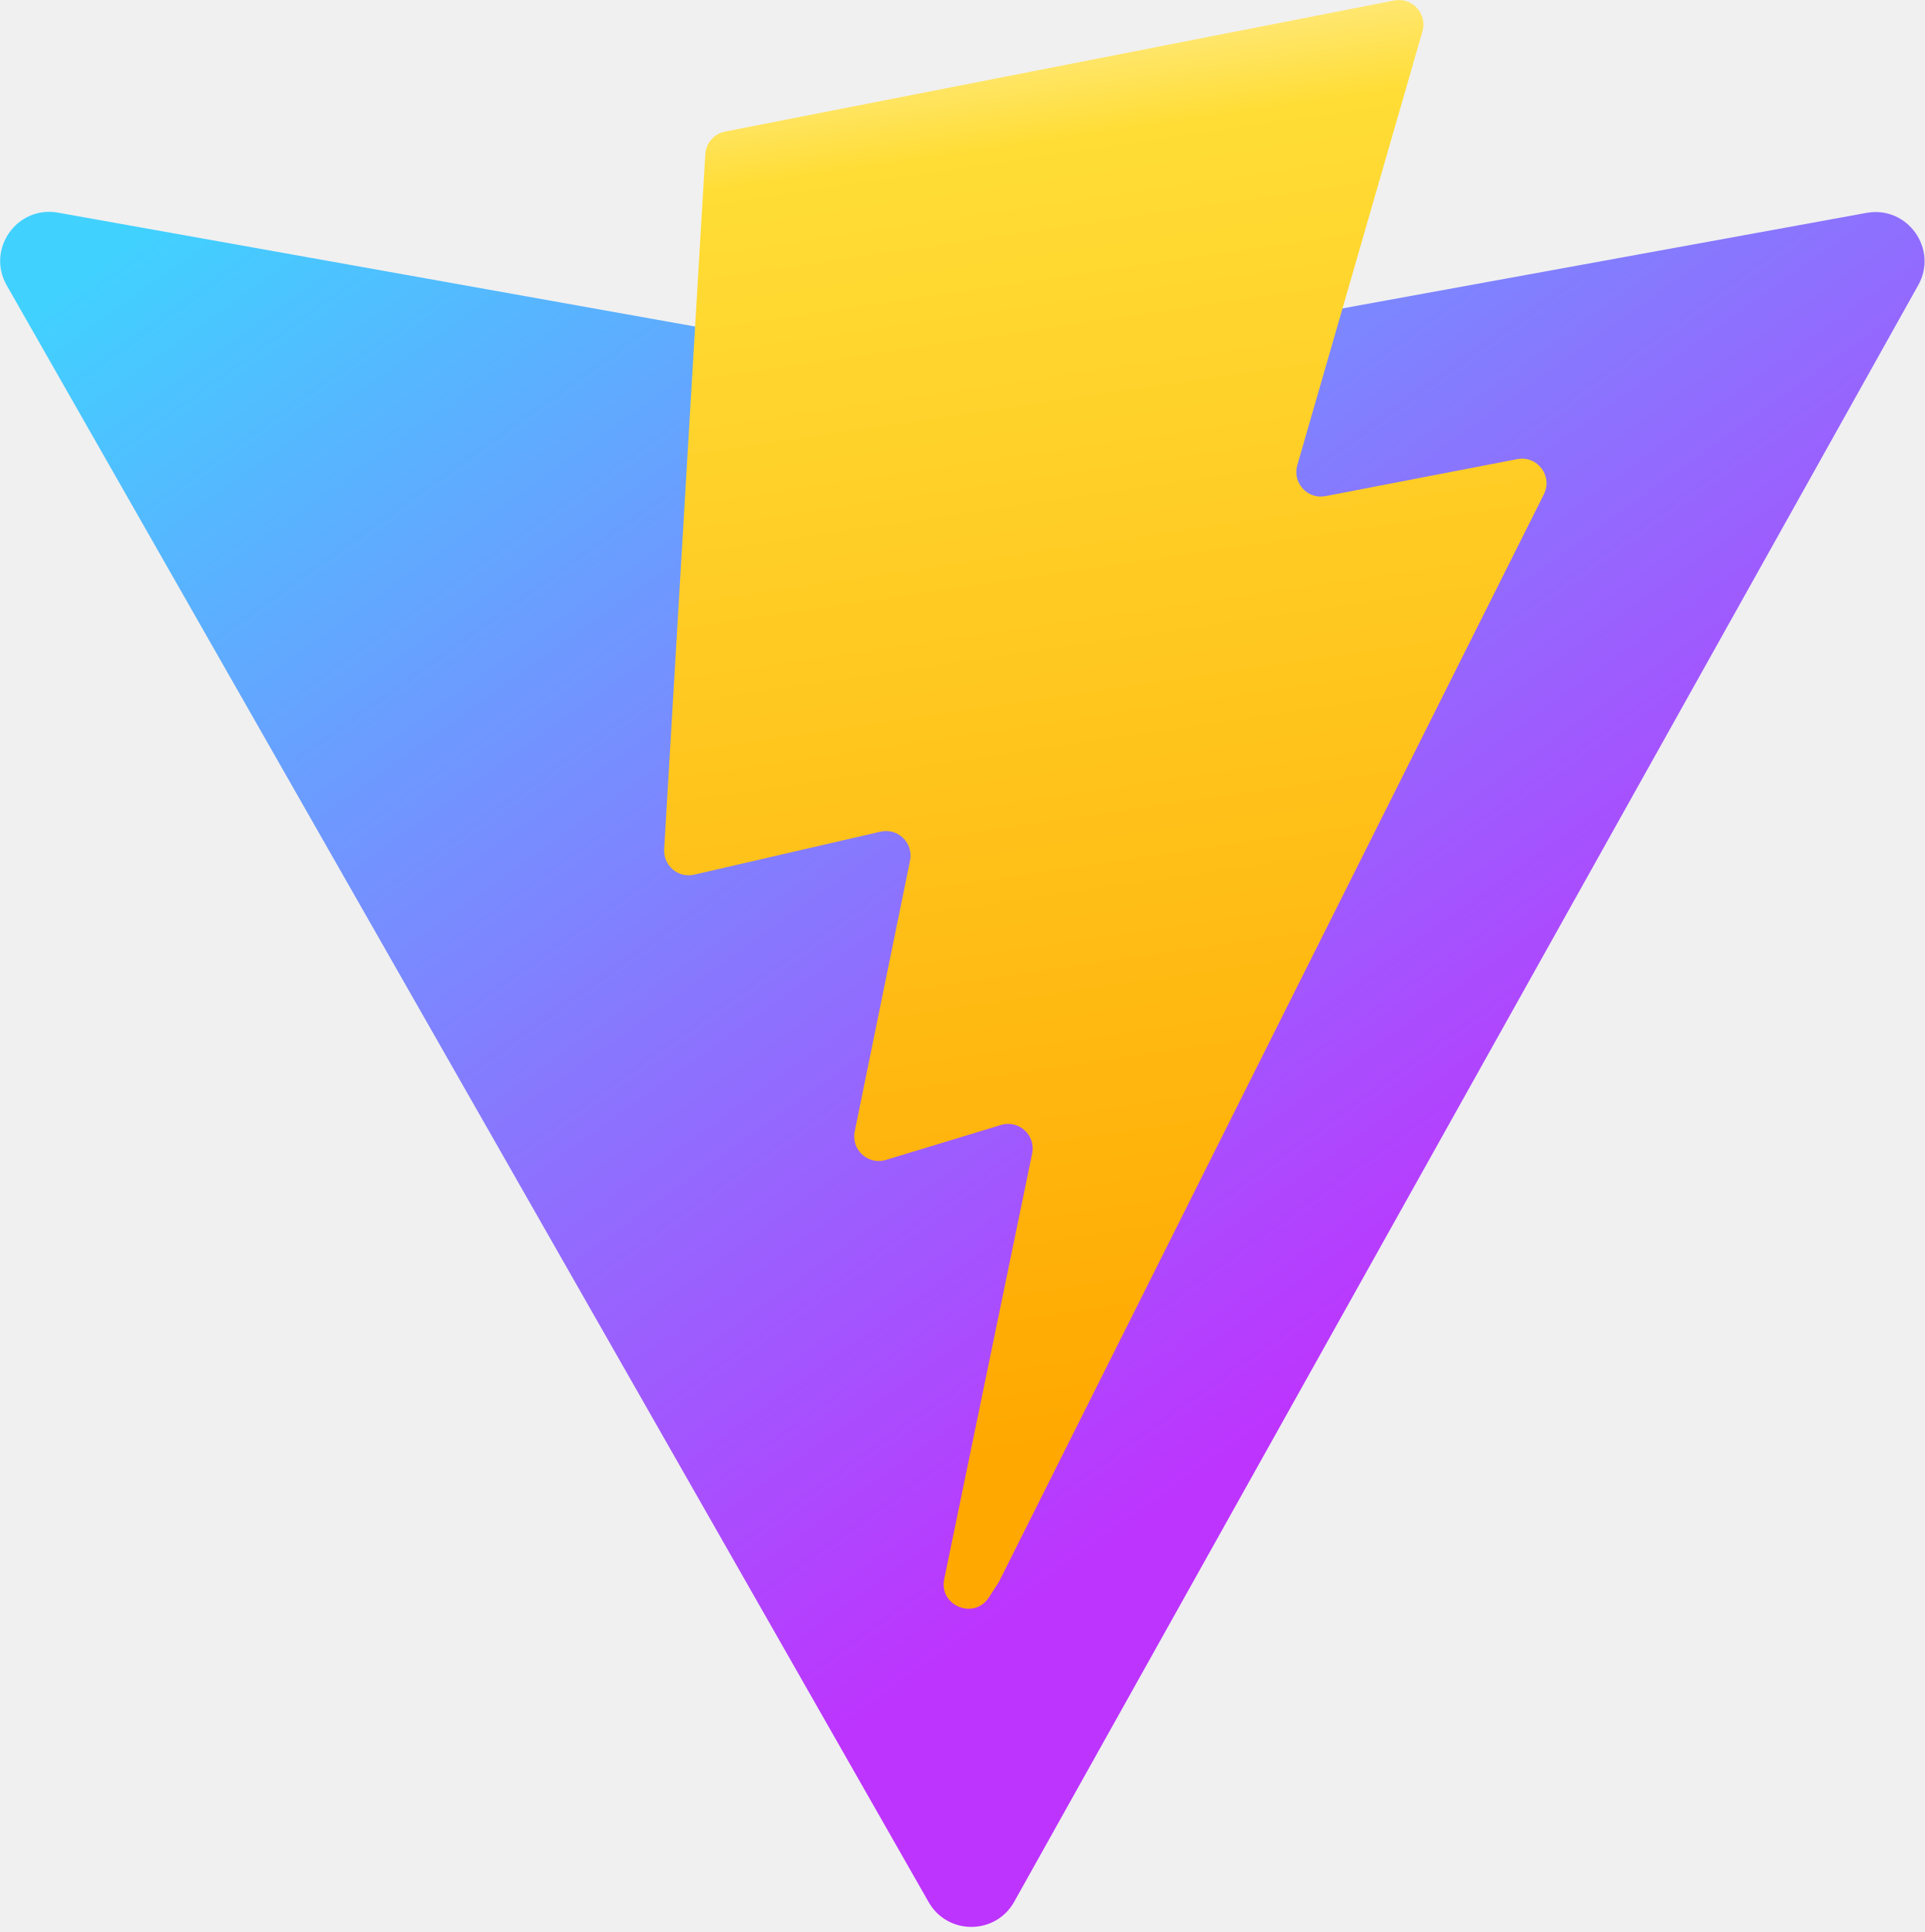
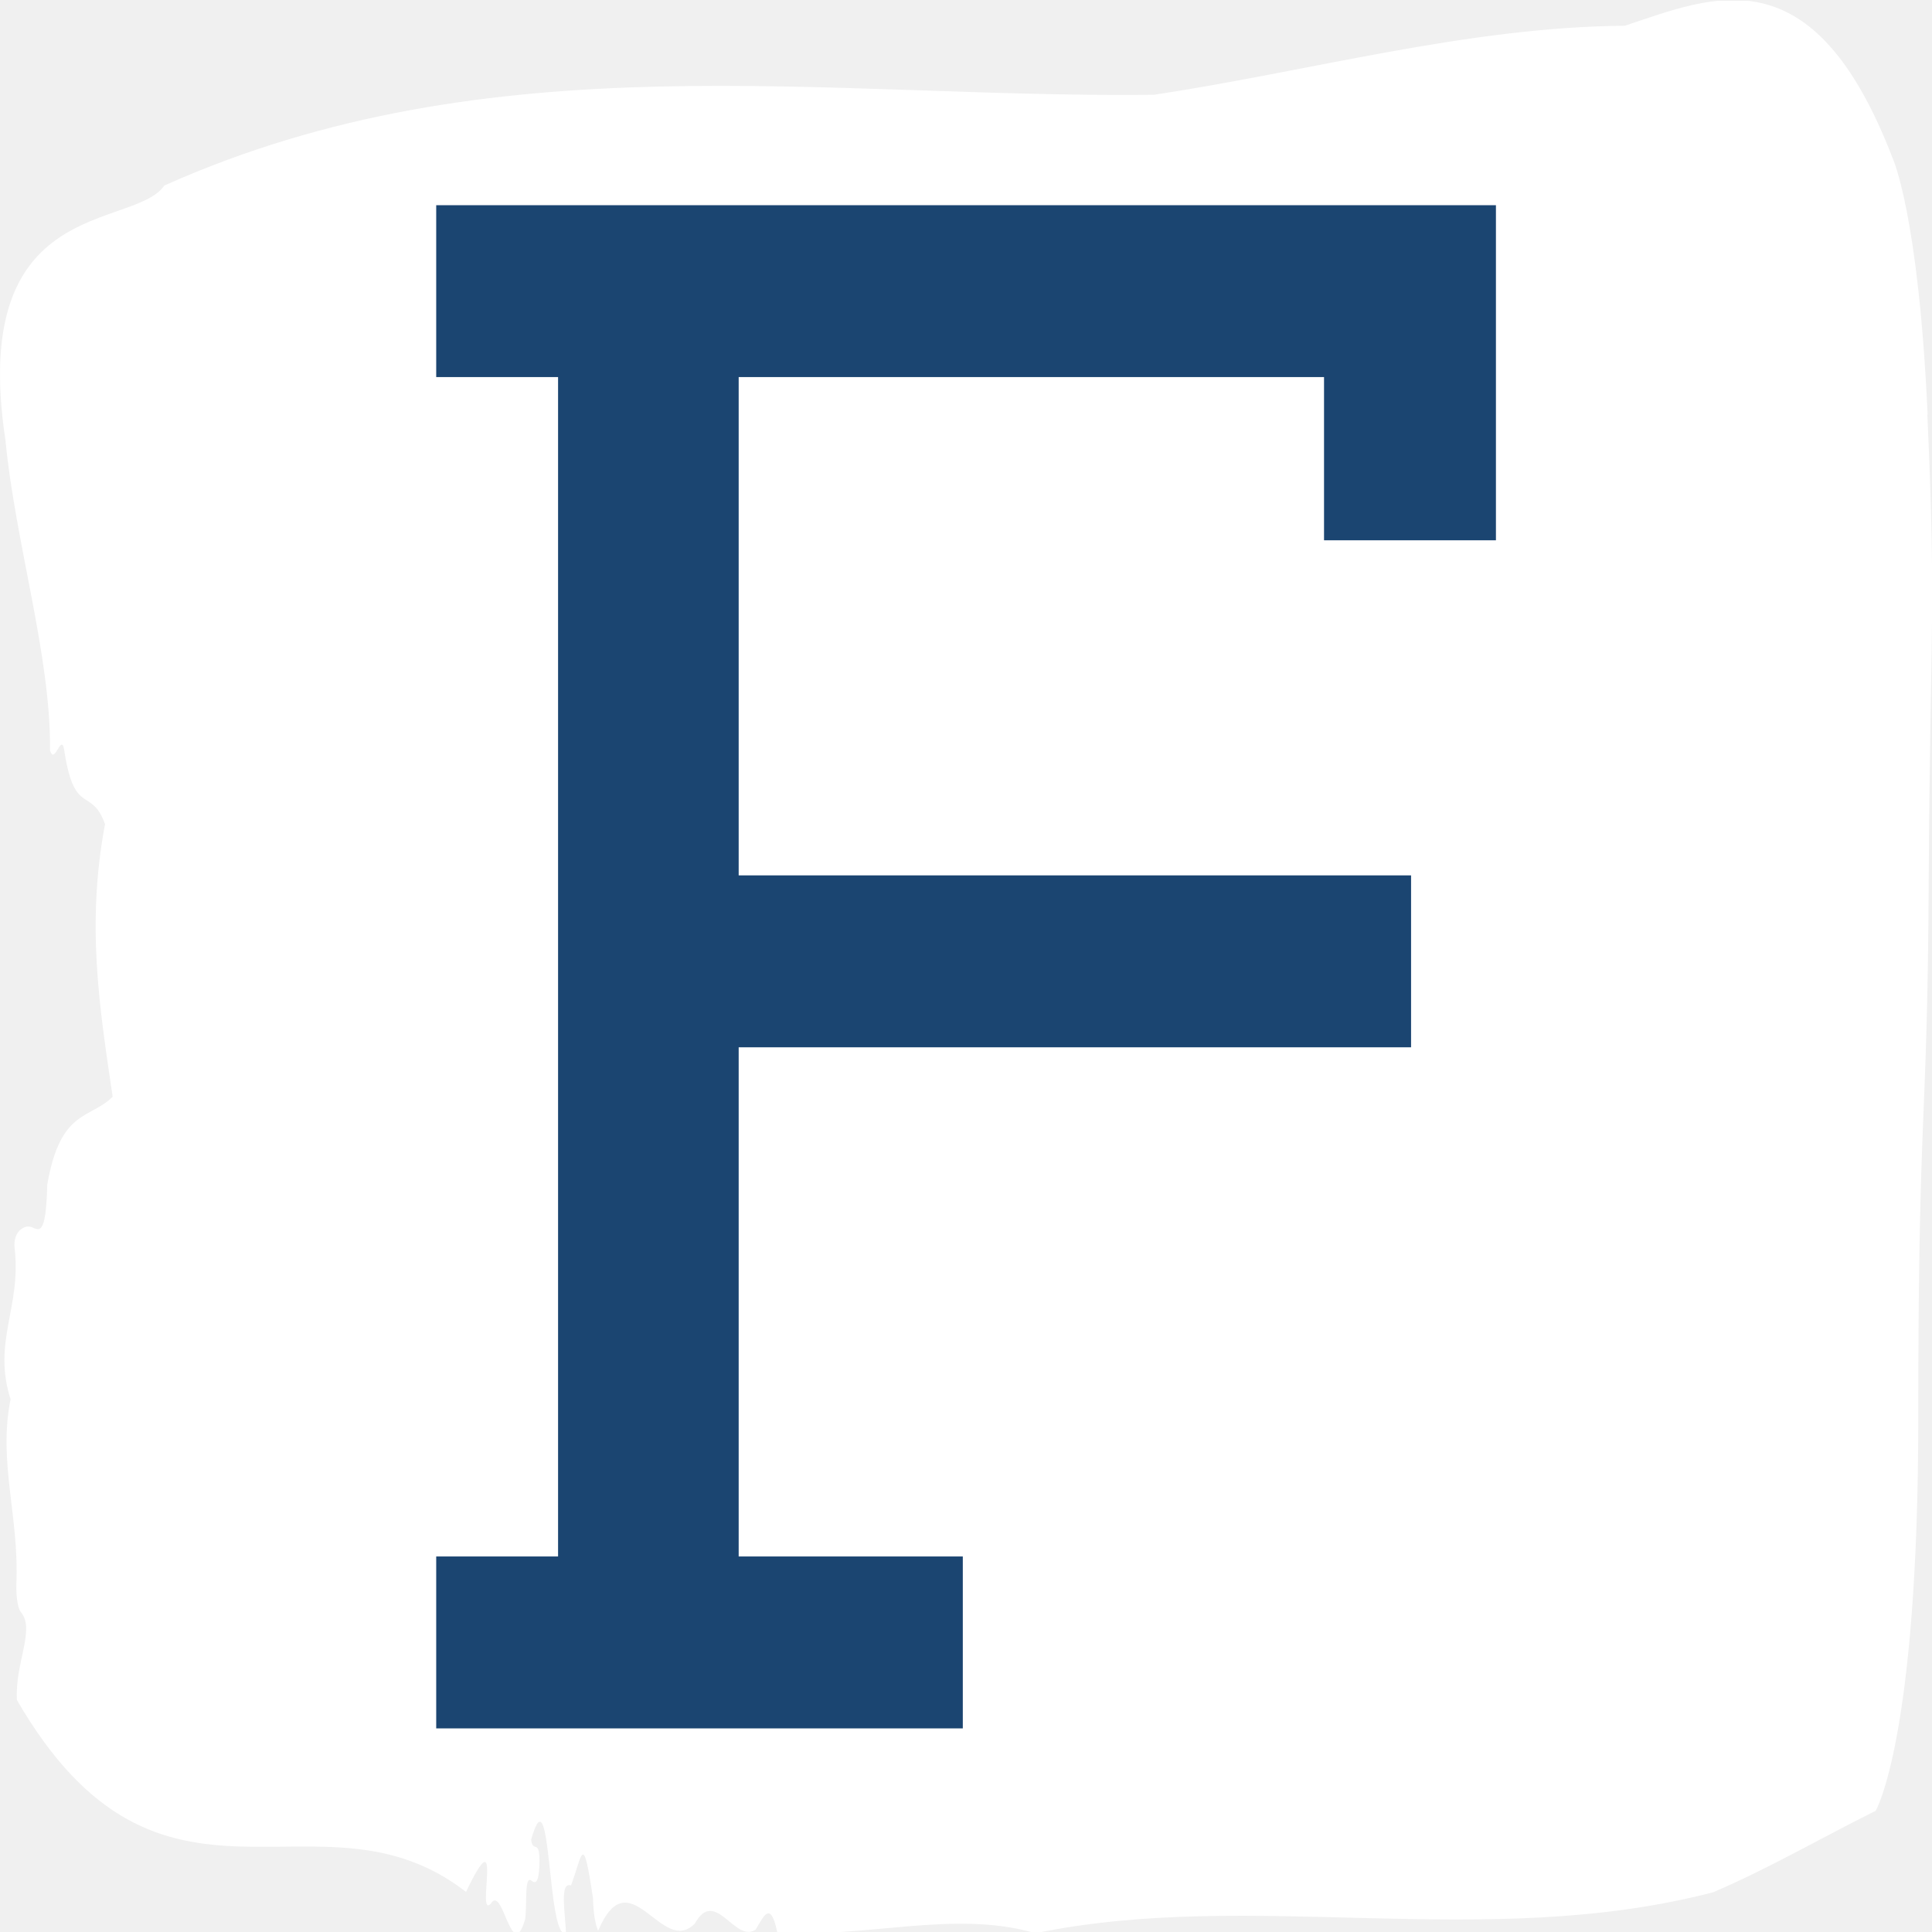
- <svg xmlns="http://www.w3.org/2000/svg" aria-hidden="true" role="img" class="iconify iconify--logos" width="31.88" height="32" preserveAspectRatio="xMidYMid meet" viewBox="0 0 256 257">
-   <defs>
-     <linearGradient id="IconifyId1813088fe1fbc01fb466" x1="-.828%" x2="57.636%" y1="7.652%" y2="78.411%">
-       <stop offset="0%" stop-color="#41D1FF" />
-       <stop offset="100%" stop-color="#BD34FE" />
-     </linearGradient>
-     <linearGradient id="IconifyId1813088fe1fbc01fb467" x1="43.376%" x2="50.316%" y1="2.242%" y2="89.03%">
-       <stop offset="0%" stop-color="#FFEA83" />
-       <stop offset="8.333%" stop-color="#FFDD35" />
-       <stop offset="100%" stop-color="#FFA800" />
-     </linearGradient>
-   </defs>
-   <path fill="url(#IconifyId1813088fe1fbc01fb466)" d="M255.153 37.938L134.897 252.976c-2.483 4.44-8.862 4.466-11.382.048L.875 37.958c-2.746-4.814 1.371-10.646 6.827-9.67l120.385 21.517a6.537 6.537 0 0 0 2.322-.004l117.867-21.483c5.438-.991 9.574 4.796 6.877 9.62Z" />
-   <path fill="url(#IconifyId1813088fe1fbc01fb467)" d="M185.432.063L96.44 17.501a3.268 3.268 0 0 0-2.634 3.014l-5.474 92.456a3.268 3.268 0 0 0 3.997 3.378l24.777-5.718c2.318-.535 4.413 1.507 3.936 3.838l-7.361 36.047c-.495 2.426 1.782 4.5 4.151 3.78l15.304-4.649c2.372-.72 4.652 1.36 4.15 3.788l-11.698 56.621c-.732 3.542 3.979 5.473 5.943 2.437l1.313-2.028l72.516-144.72c1.215-2.423-.88-5.186-3.54-4.672l-25.505 4.922c-2.396.462-4.435-1.77-3.759-4.114l16.646-57.705c.677-2.35-1.37-4.583-3.769-4.113Z" />
+ <svg xmlns="http://www.w3.org/2000/svg" version="1.1" width="200" height="200" viewBox="0 0 2000 2000">
+   <g transform="matrix(1,0,0,1,0.07789922,0.8112118)">
+     <svg viewBox="0 0 247 247" data-background-color="#1b4571" preserveAspectRatio="xMidYMid meet" height="2000" width="2000">
+       <g id="tight-bounds" transform="matrix(1,0,0,1,-0.009491828,-0.09997366)">
+         <svg viewBox="0 0 247.019 247.2" height="247.2" width="247.019">
+           <g>
+             <svg viewBox="0 0 247.019 247.2" height="247.2" width="247.019">
+               <g>
+                 <svg viewBox="0 0 247.019 247.2" height="247.2" width="247.019">
+                   <g id="textblocktransform">
+                     <svg viewBox="0 0 247.019 247.2" height="247.2" width="247.019" id="textblock">
+                       <g>
+                         <svg viewBox="0 0 247.019 247.2" height="247.2" width="247.019">
+                           <path d="M246.441 53.02C245.279 27.36 241.97 20.227 241.97 20.227 231.809-6.202 219.127-0.506 207.735 3.292 187.621 3.446 167.589 9.091 147.522 12.119 105.402 12.581 62.922 4.986 21.011 23.717 17.074 29.464-4.084 24.846 0.7 56.304 1.954 69.39 6.53 83.913 6.391 95.922 7.018 98.026 7.889 93.202 8.26 96.23 9.561 104.39 11.686 100.541 13.428 105.365 11.001 118.246 12.743 128.971 14.403 140.21 11.477 143.135 7.726 141.749 6.042 151.449 5.868 158.479 4.927 157.145 3.894 156.837 3.139 156.632 1.618 157.402 1.873 159.608 2.744 167.152-0.995 171.514 1.351 178.904-0.264 186.91 2.465 193.838 2.094 202.511 2.047 204.255 2.303 205.744 2.709 206.154 4.509 208.361 1.885 212.672 2.163 217.342 20.628 249.262 40.66 227.195 59.578 241.872 64.49 231.608 60.797 245.516 62.76 243.36 64.292 240.846 65.407 251.263 67.138 245.362 67.405 243.668 66.998 239.665 67.951 240.435 68.45 240.846 68.891 240.743 68.961 238.382 69.065 234.841 68.148 237.048 67.904 235.201 70.54 225.861 69.89 248.081 72.363 247.158 72.247 244.438 71.527 240.538 73.002 241.051 74.465 237.151 74.512 233.918 75.812 242.693 75.859 244.592 76.091 245.926 76.463 246.85 80.527 237.305 84.569 250.237 88.831 245.926 91.443 241.205 93.952 248.492 96.6 246.696 97.529 245.259 98.469 242.693 99.363 247.004 110.314 247.928 121.985 244.079 132.367 247.158 160.111 241.41 189.758 249.518 219.011 241.923 225.909 238.998 233.074 234.841 239.798 231.506 239.798 231.506 245.245 222.371 245.245 181.316S246.406 145.393 246.58 112.703C246.754 80.013 247.567 78.679 246.406 53.02Z" opacity="1" fill="#ffffff" data-fill-palette-color="tertiary" />
+                           <g transform="matrix(1,0,0,1,55.76832,26.23067)">
+                             <svg width="135.482" viewBox="1.75 -35 24.35 35" height="194.739" data-palette-color="#1b4571">
+                               <path d="M1.75 0L13.85 0 13.85-3.95 8.7-3.95 8.7-15.65 24.15-15.65 24.15-19.6 8.7-19.6 8.7-31.05 22.15-31.05 22.15-27.3 26.1-27.3 26.1-35 1.75-35 1.75-31.05 4.55-31.05 4.55-3.95 1.75-3.95 1.75 0Z" opacity="1" transform="matrix(1,0,0,1,0,0)" fill="#1b4571" class="wordmark-text-0" data-fill-palette-color="quaternary" id="text-0" />
+                             </svg>
+                           </g>
+                         </svg>
+                       </g>
+                     </svg>
+                   </g>
+                 </svg>
+               </g>
+               <g />
+             </svg>
+           </g>
+           <defs />
+         </svg>
+         <rect width="247.019" height="247.2" fill="none" stroke="none" visibility="hidden" />
+       </g>
+     </svg>
+   </g>
</svg>
